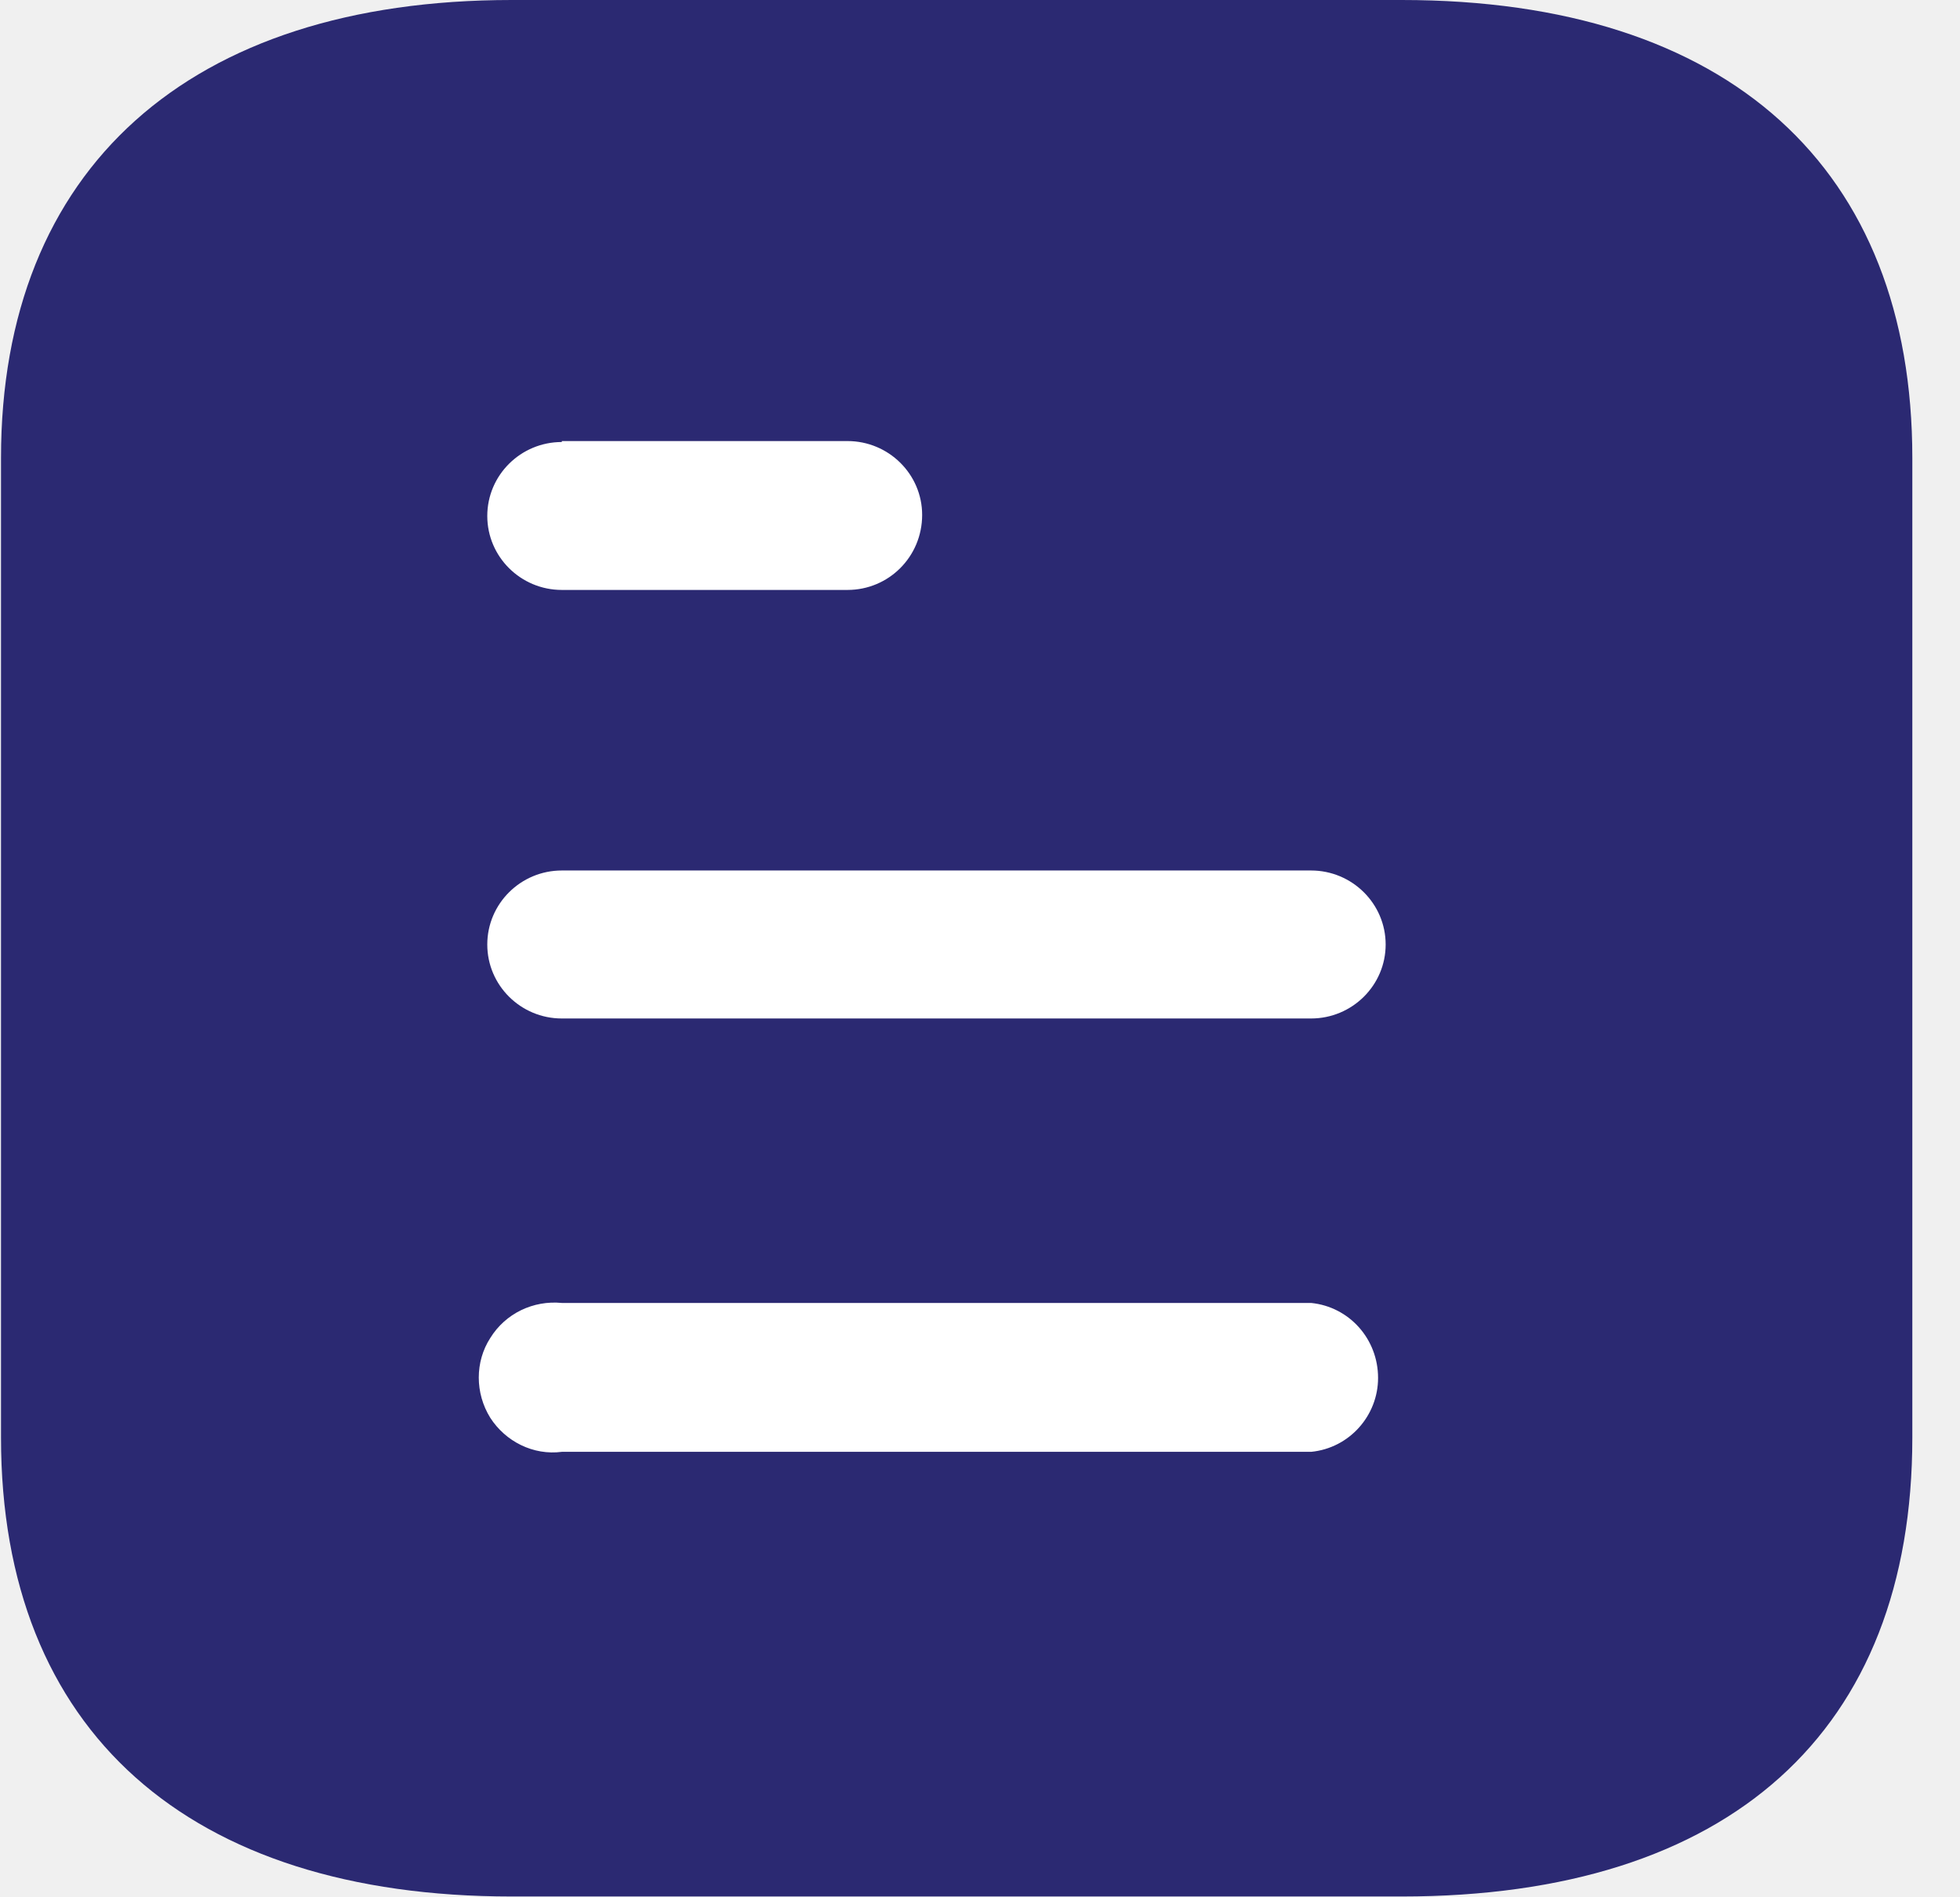
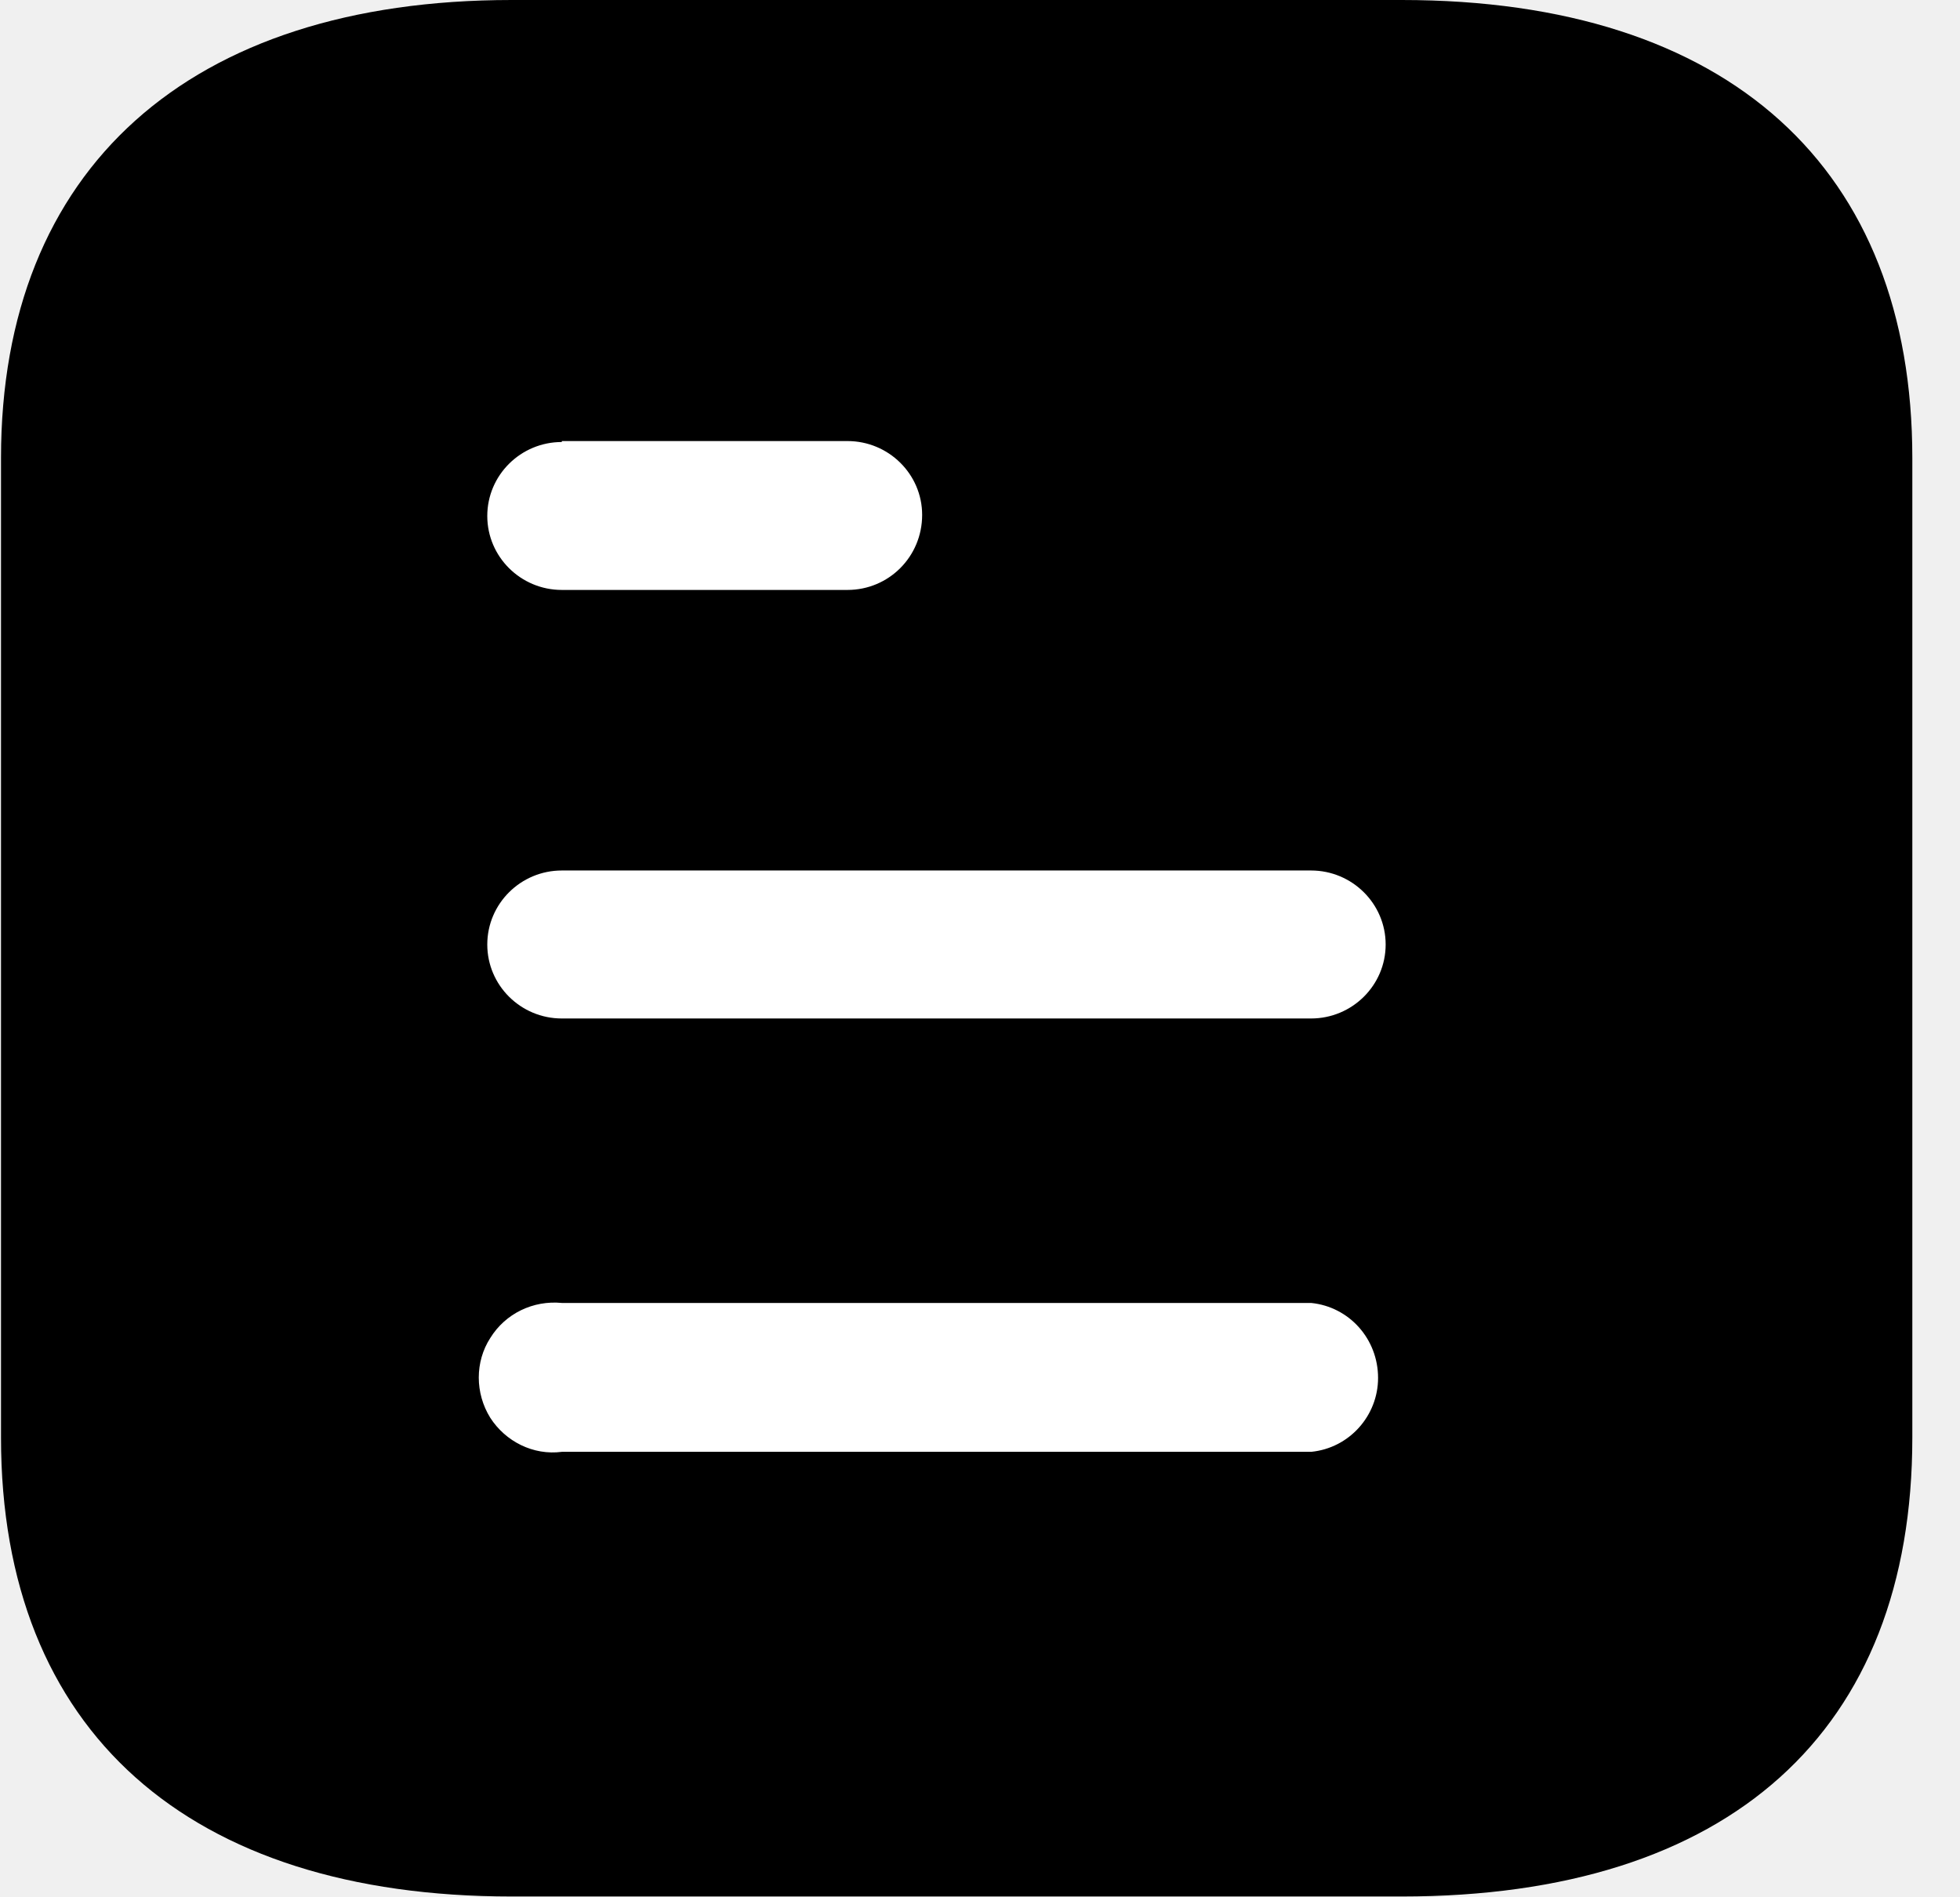
<svg xmlns="http://www.w3.org/2000/svg" width="31" height="30" viewBox="0 0 31 30" fill="none">
-   <path d="M22.17 0H8.094C2.988 0 0.016 2.67 0.016 7.245V22.74C0.016 27.39 2.988 30 8.094 30H22.17C27.358 30 30.246 27.39 30.246 22.74V7.245C30.246 2.67 27.358 0 22.17 0Z" fill="#2B2972" />
+   <path d="M22.17 0H8.094C2.988 0 0.016 2.67 0.016 7.245V22.74C0.016 27.39 2.988 30 8.094 30H22.17C27.358 30 30.246 27.39 30.246 22.74V7.245C30.246 2.67 27.358 0 22.17 0Z" fill="currentColor" />
  <path fill-rule="evenodd" clip-rule="evenodd" d="M8.886 6.977V6.992C8.235 6.992 7.707 7.517 7.707 8.162C7.707 8.807 8.235 9.332 8.886 9.332H13.404C14.056 9.332 14.585 8.807 14.585 8.145C14.585 7.502 14.056 6.977 13.404 6.977H8.886ZM20.736 16.111H8.886C8.235 16.111 7.707 15.586 7.707 14.941C7.707 14.296 8.235 13.77 8.886 13.77H20.736C21.387 13.77 21.916 14.296 21.916 14.941C21.916 15.586 21.387 16.111 20.736 16.111ZM20.738 22.966H8.887C8.434 23.026 7.995 22.802 7.754 22.427C7.512 22.037 7.512 21.541 7.754 21.166C7.995 20.776 8.434 20.567 8.887 20.611H20.738C21.341 20.672 21.796 21.181 21.796 21.797C21.796 22.395 21.341 22.907 20.738 22.966Z" fill="white" />
</svg>
